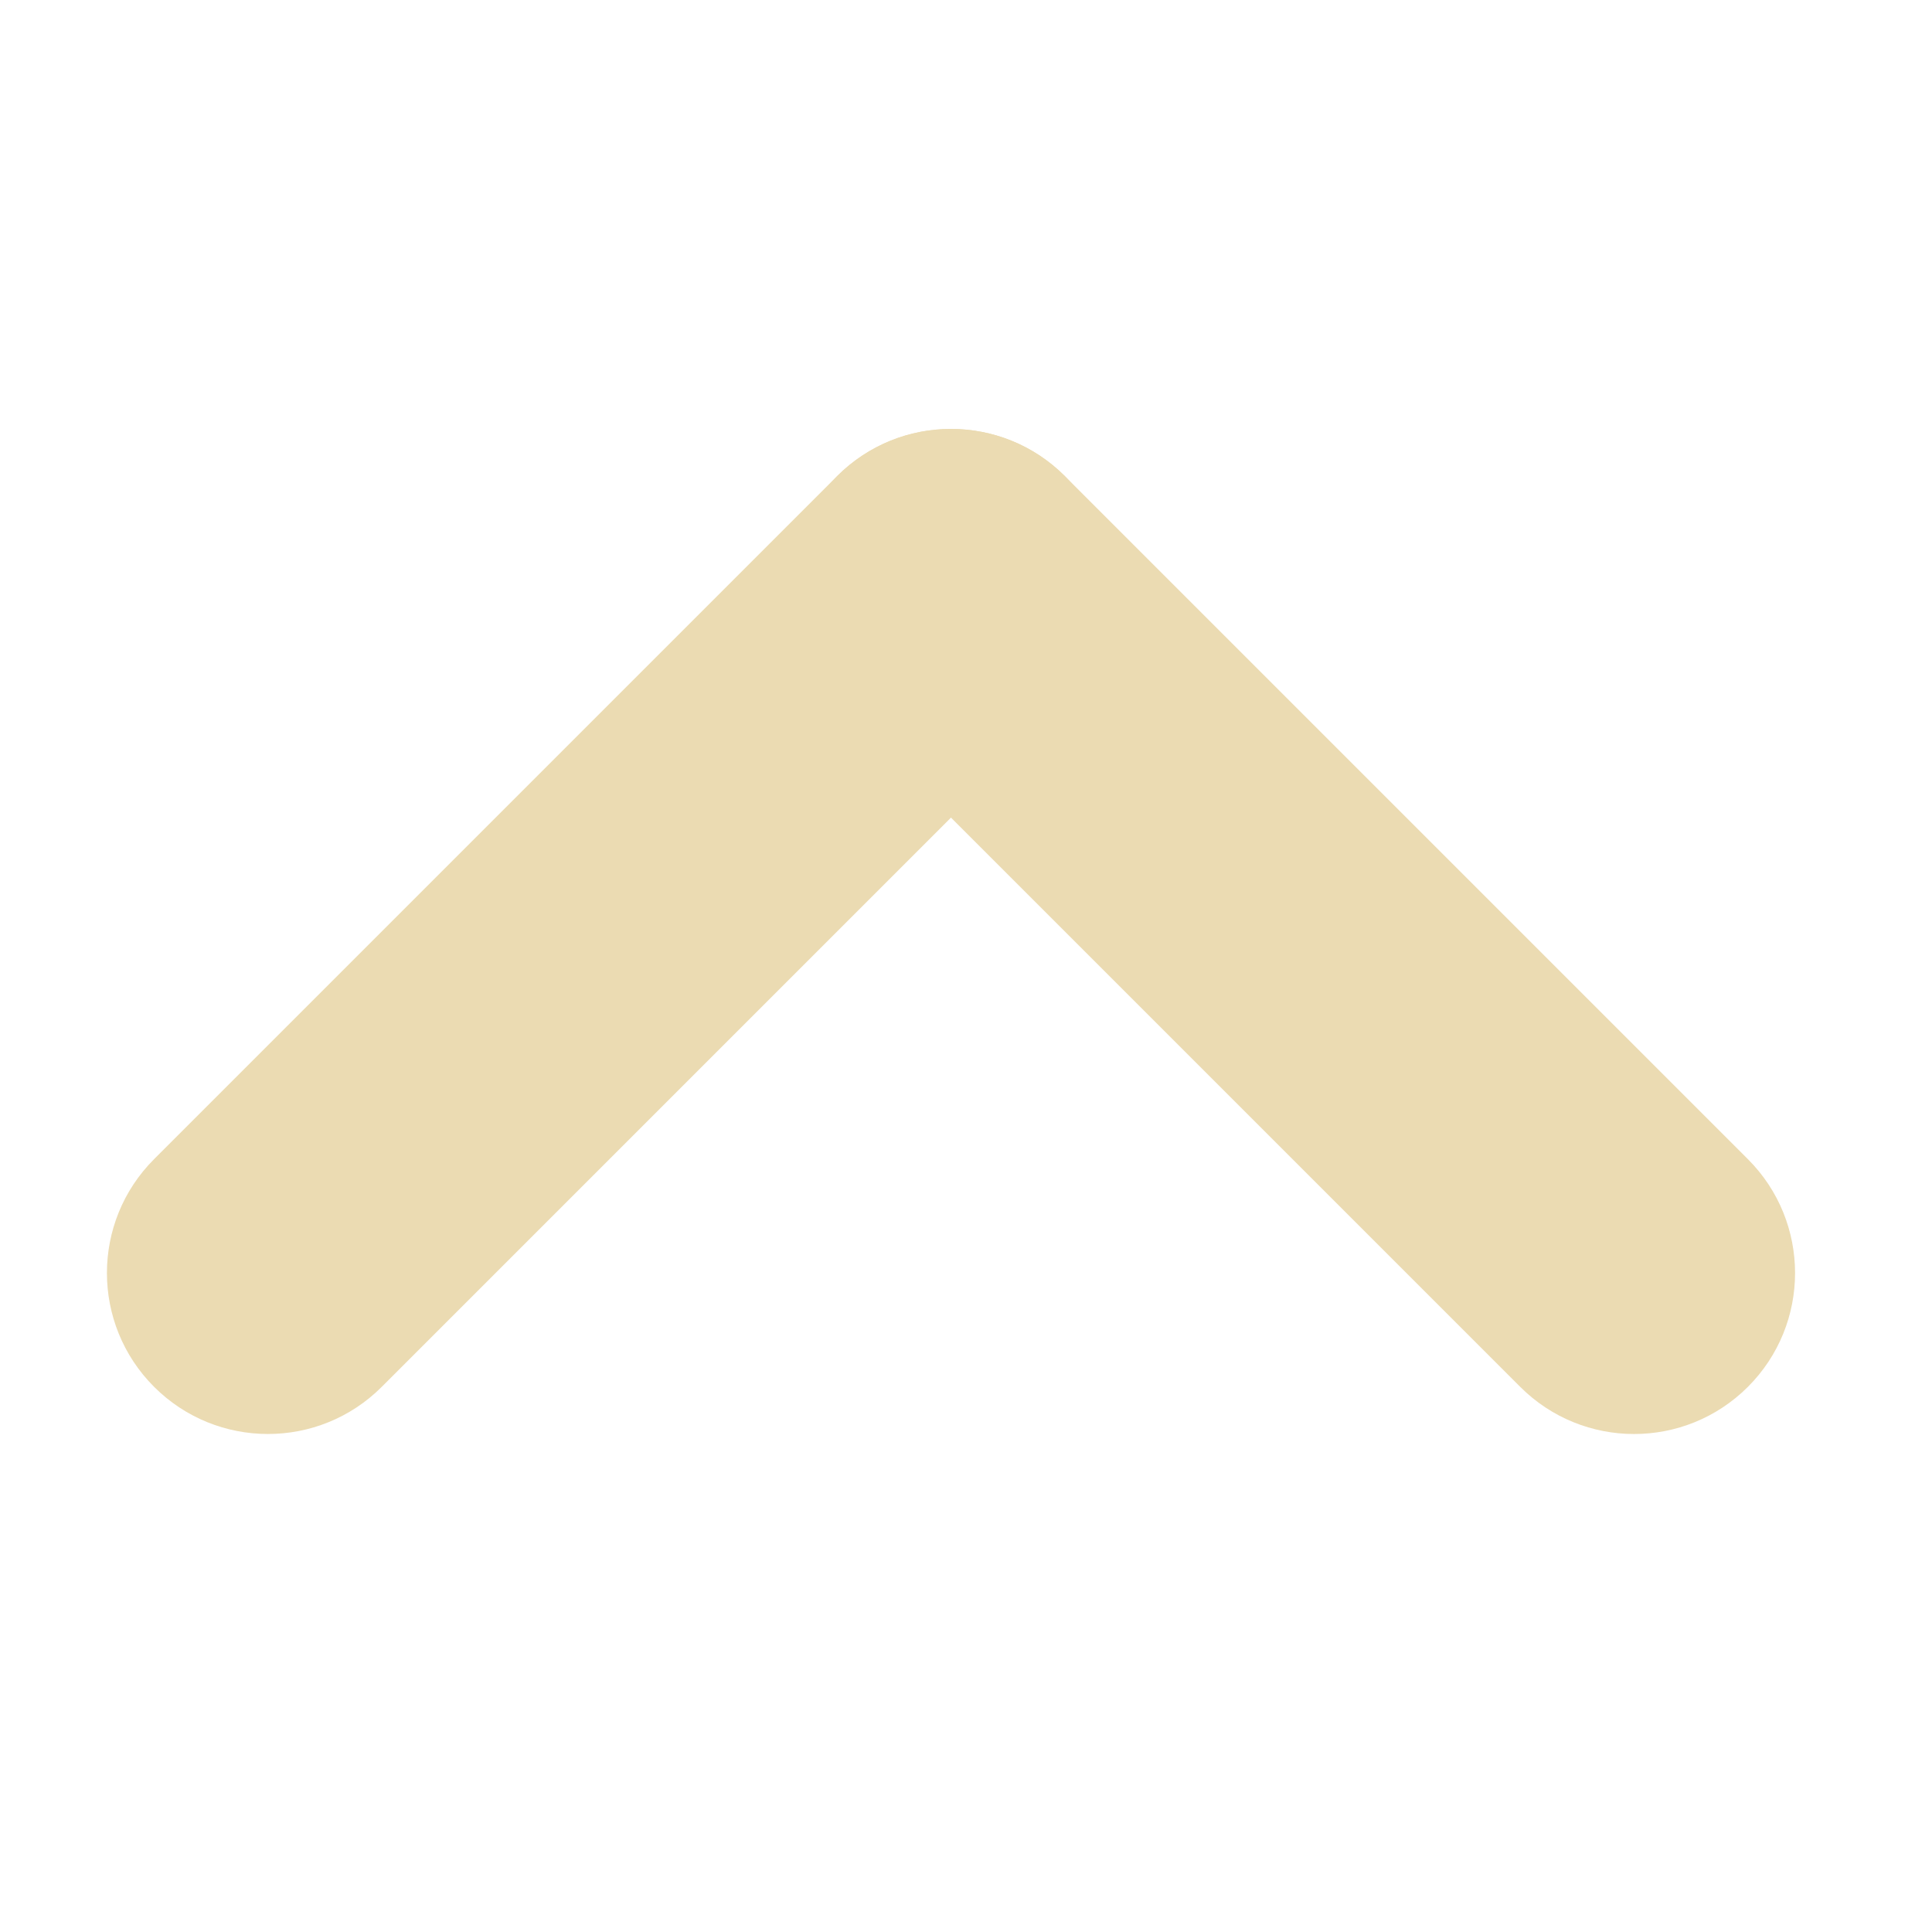
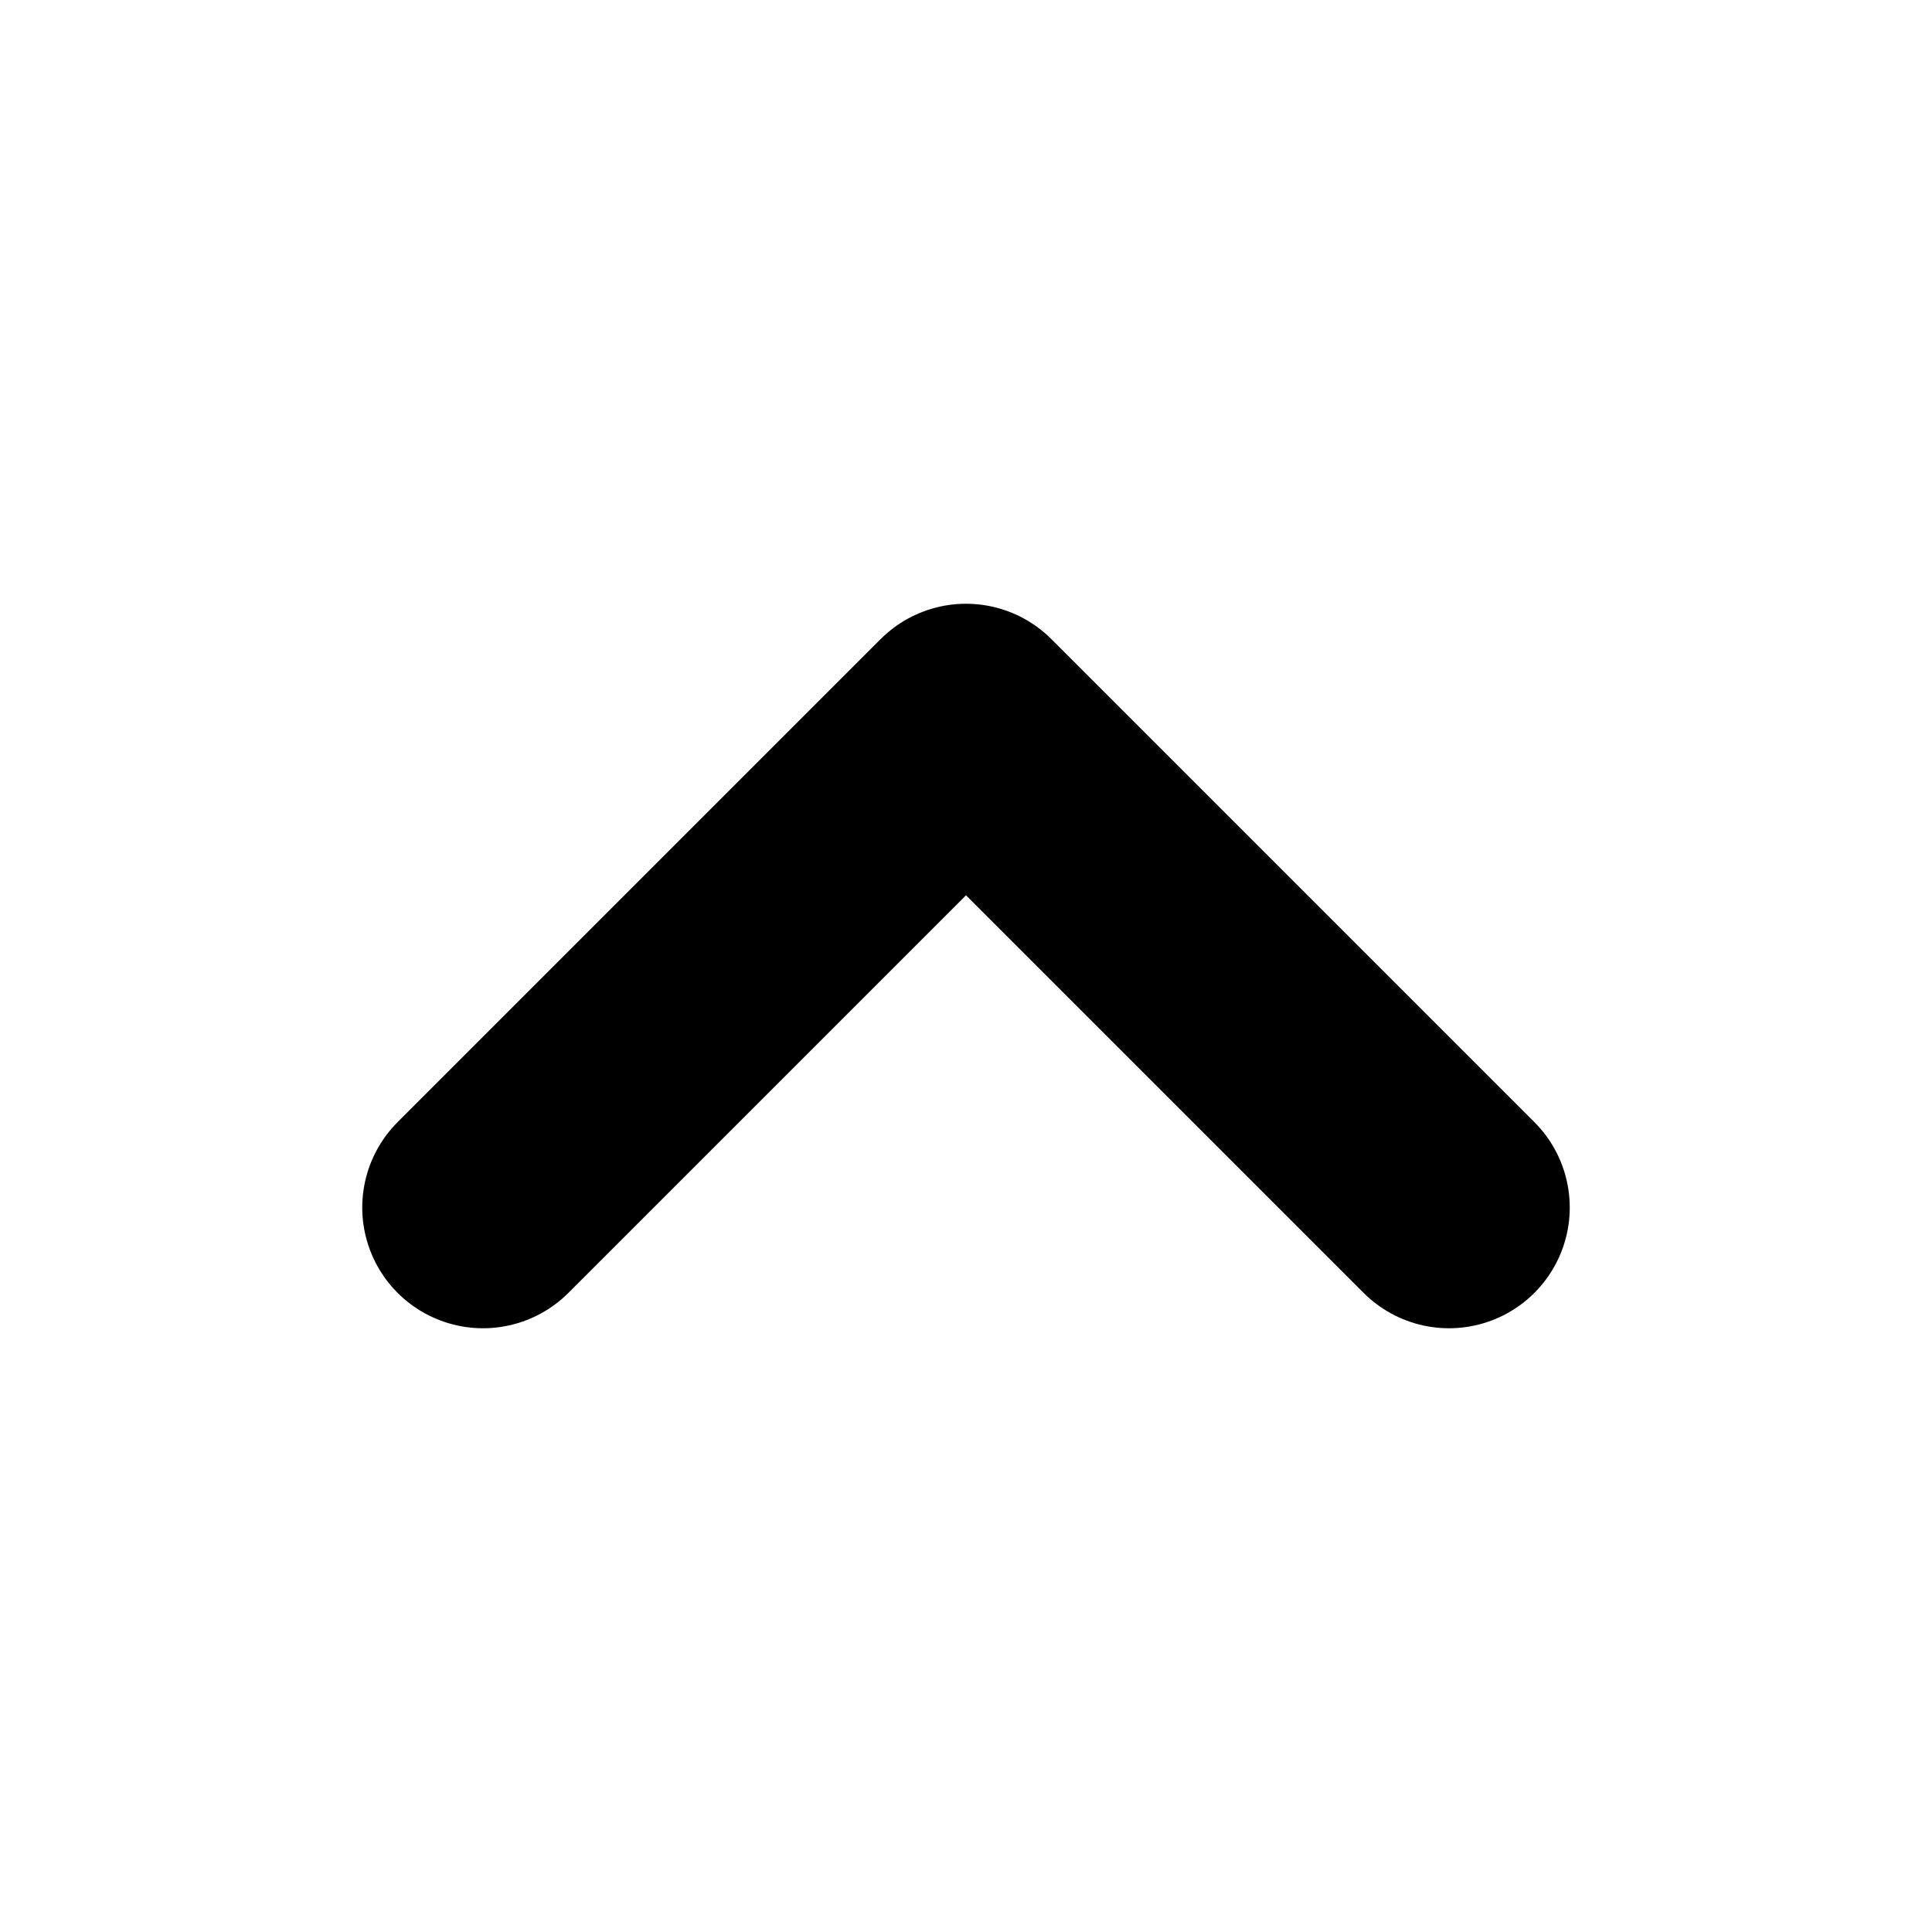
- <svg xmlns="http://www.w3.org/2000/svg" width="48" height="48" viewBox="0 0 48 48" fill="none">
-   <mask id="mask0" mask-type="alpha" maskUnits="userSpaceOnUse" x="0" y="0" width="48" height="48">
-     <rect width="48" height="48" fill="#C4C4C4" />
-   </mask>
-   <g mask="url(#mask0)">
-     <rect x="1" y="31.627" width="32" height="8" rx="4" transform="rotate(-45 1 31.6274)" fill="#EBDBB2" />
-     <rect x="40.598" y="37.284" width="32" height="8" rx="4" transform="rotate(-135 40.598 37.2843)" fill="#EBDBB2" />
-   </g>
+ <svg xmlns="http://www.w3.org/2000/svg" width="28" height="28" viewBox="0 0 24 24" fill="none" stroke="currentColor" stroke-width="3" stroke-linecap="round" stroke-linejoin="round" class="feather feather-chevron-up">
+   <polyline points="18 15 12 9 6 15" />
</svg>
